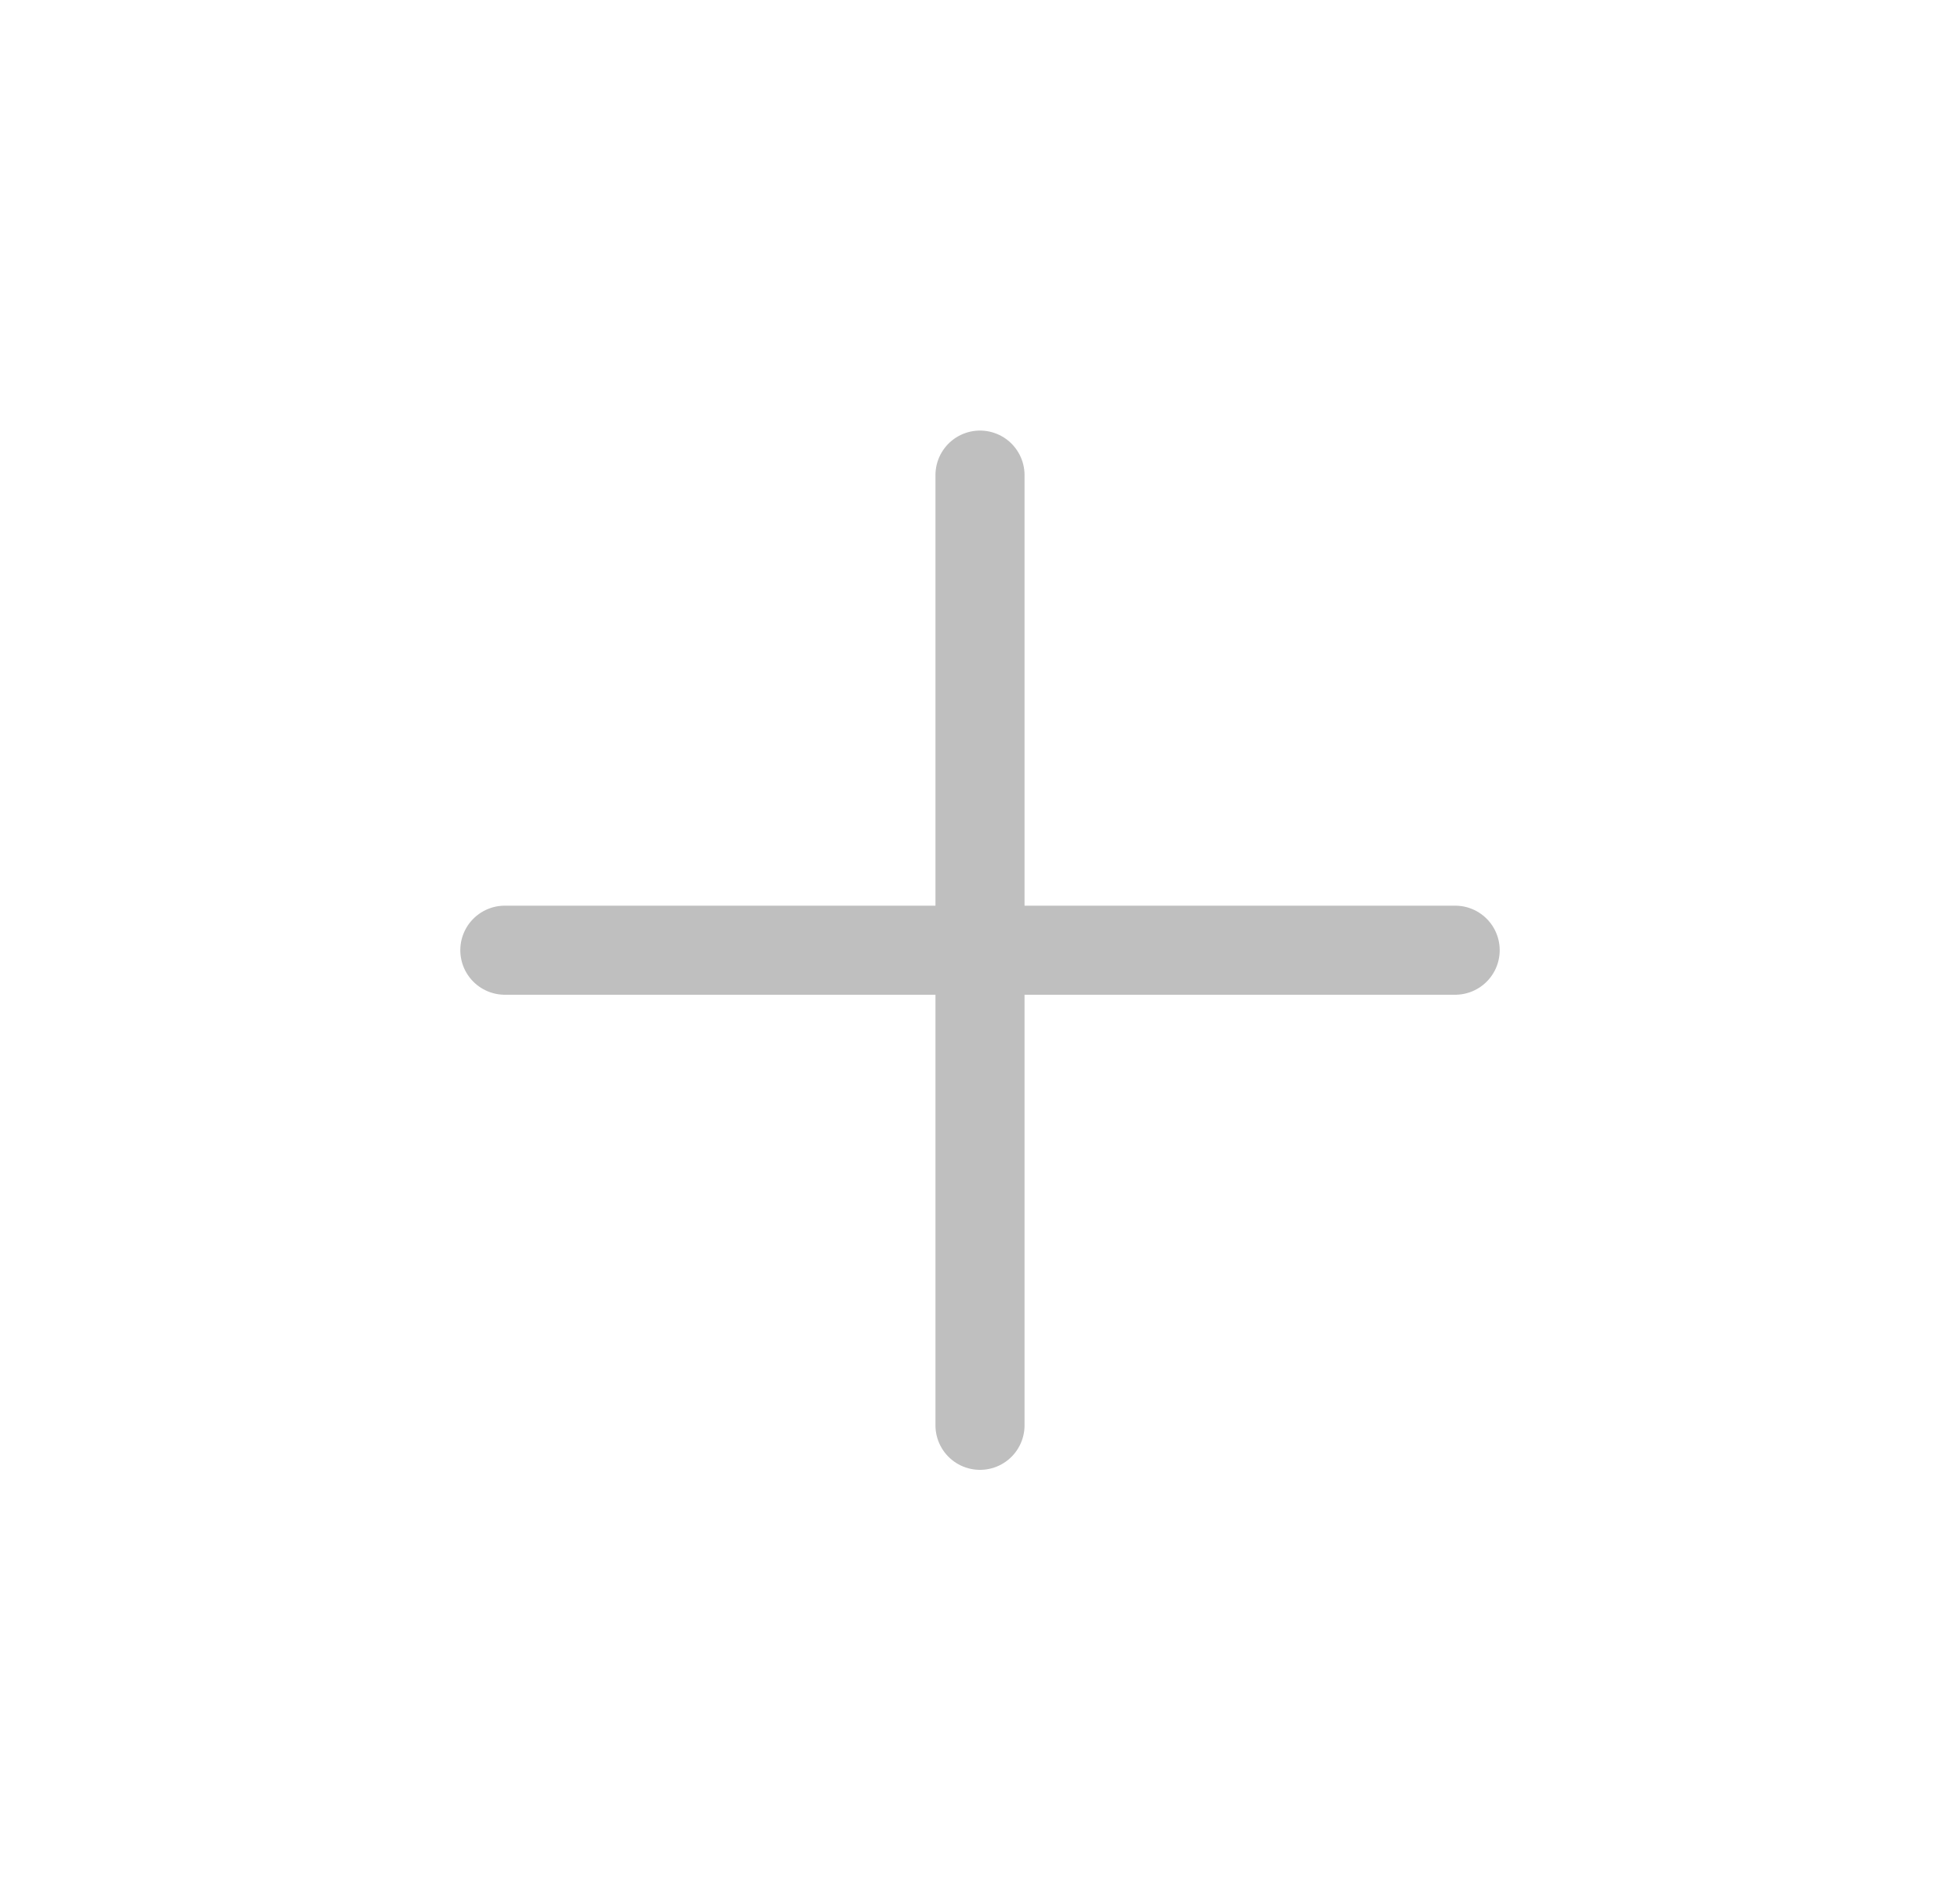
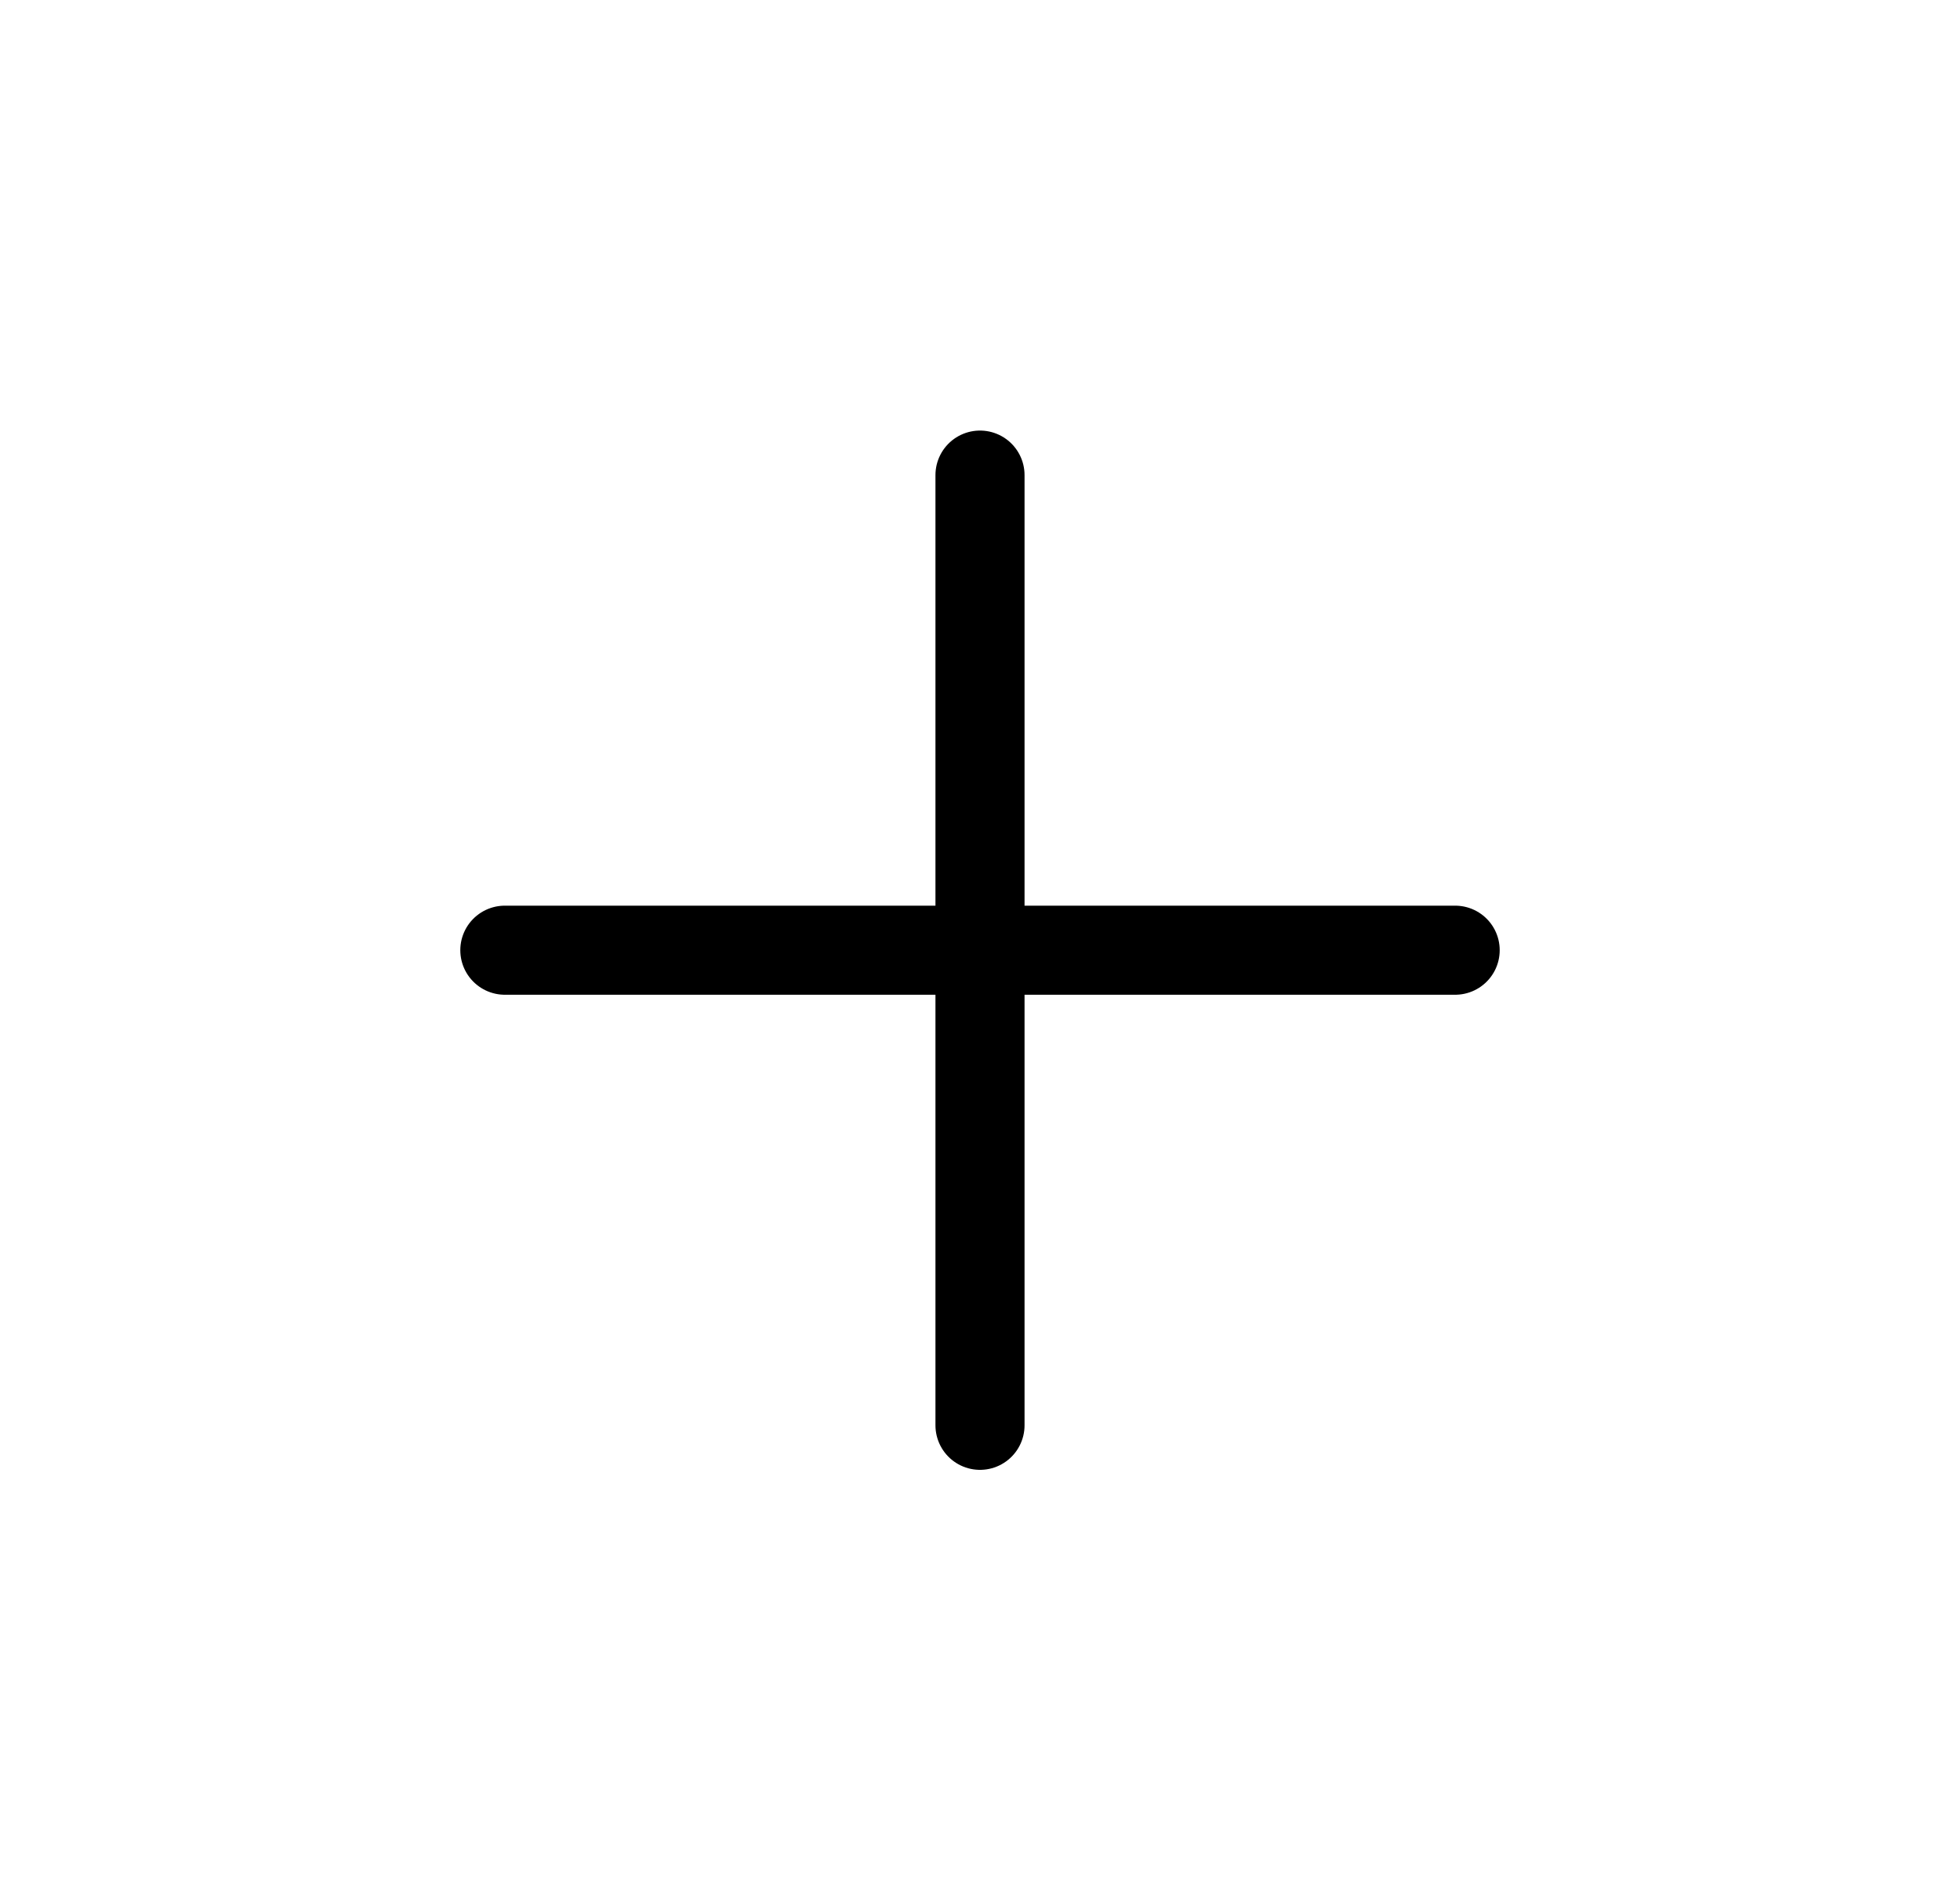
- <svg xmlns="http://www.w3.org/2000/svg" width="33" height="32" viewBox="0 0 33 32" fill="none">
-   <path d="M8.5 16H24.5" stroke="#BFBFBF" stroke-width="1.5" stroke-linecap="round" stroke-linejoin="round" />
-   <path d="M16.5 24V8" stroke="#BFBFBF" stroke-width="1.5" stroke-linecap="round" stroke-linejoin="round" />
+ <svg xmlns="http://www.w3.org/2000/svg" width="currentWidth" height="currentHeight" viewBox="0 0 33 32" fill="none">
+   <path d="M8.5 16H24.5" stroke="currentColor" stroke-width="1.5" stroke-linecap="round" stroke-linejoin="round" />
+   <path d="M16.5 24V8" stroke="currentColor" stroke-width="1.5" stroke-linecap="round" stroke-linejoin="round" />
</svg>
